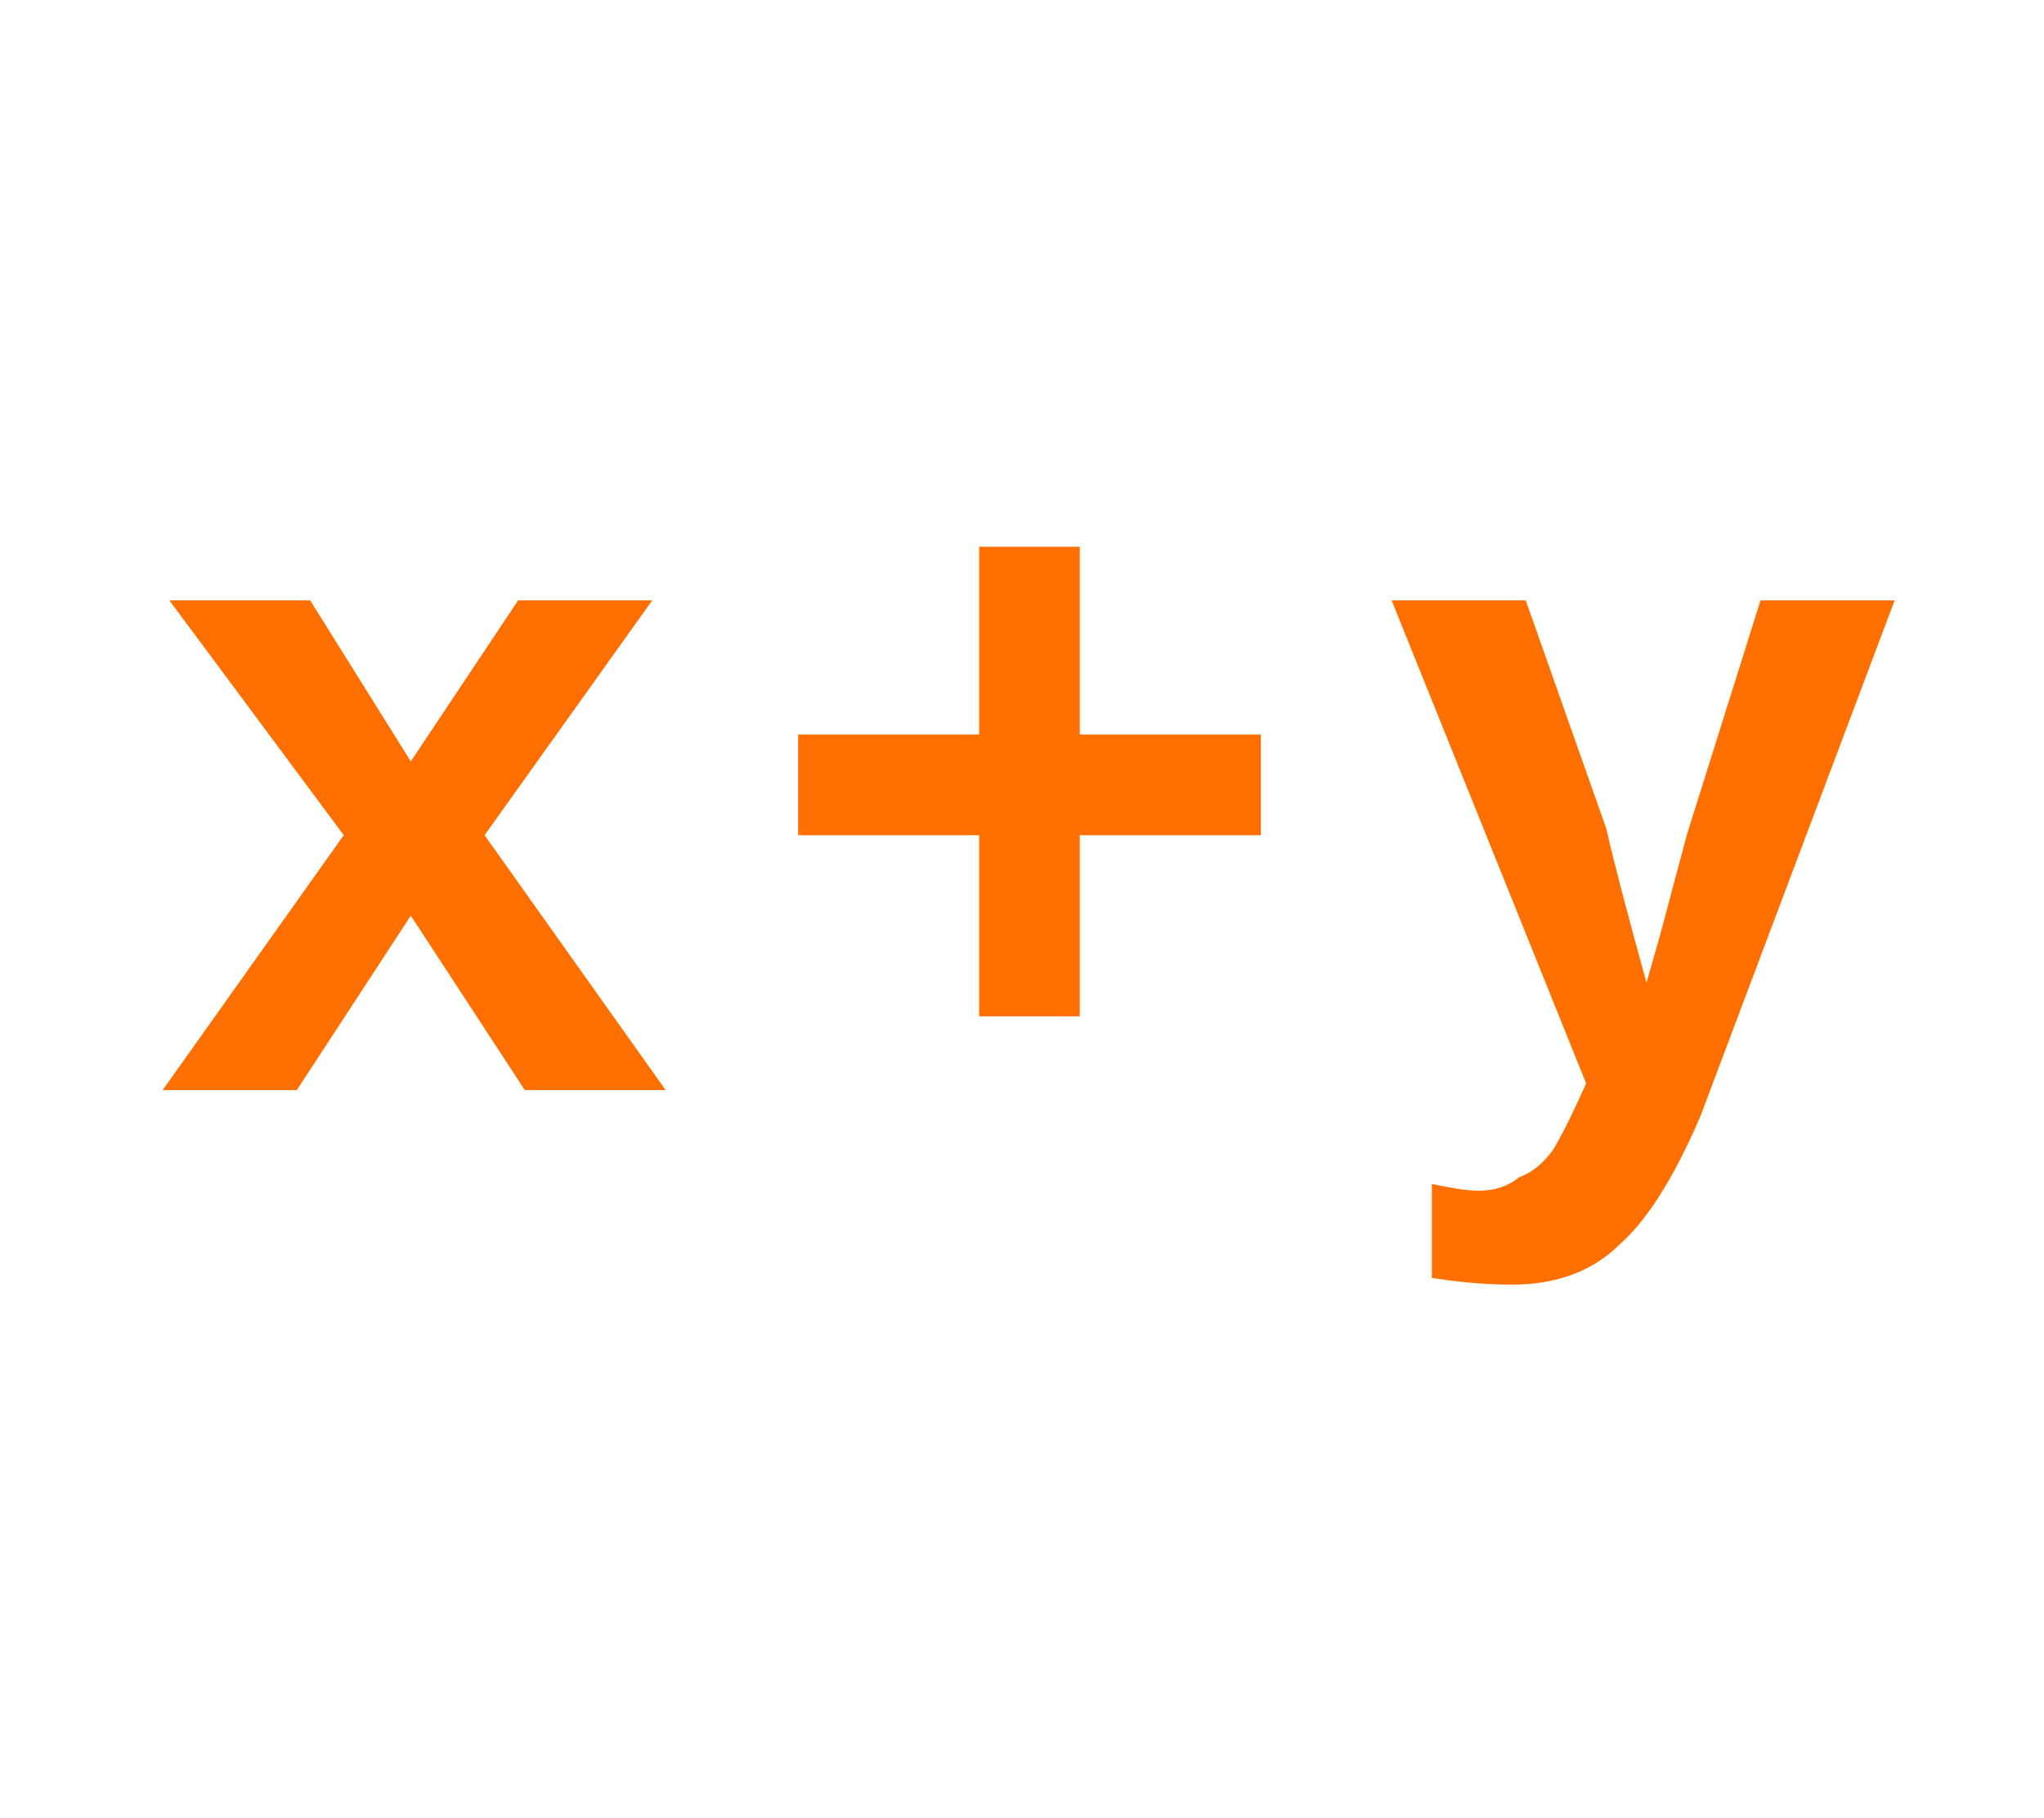
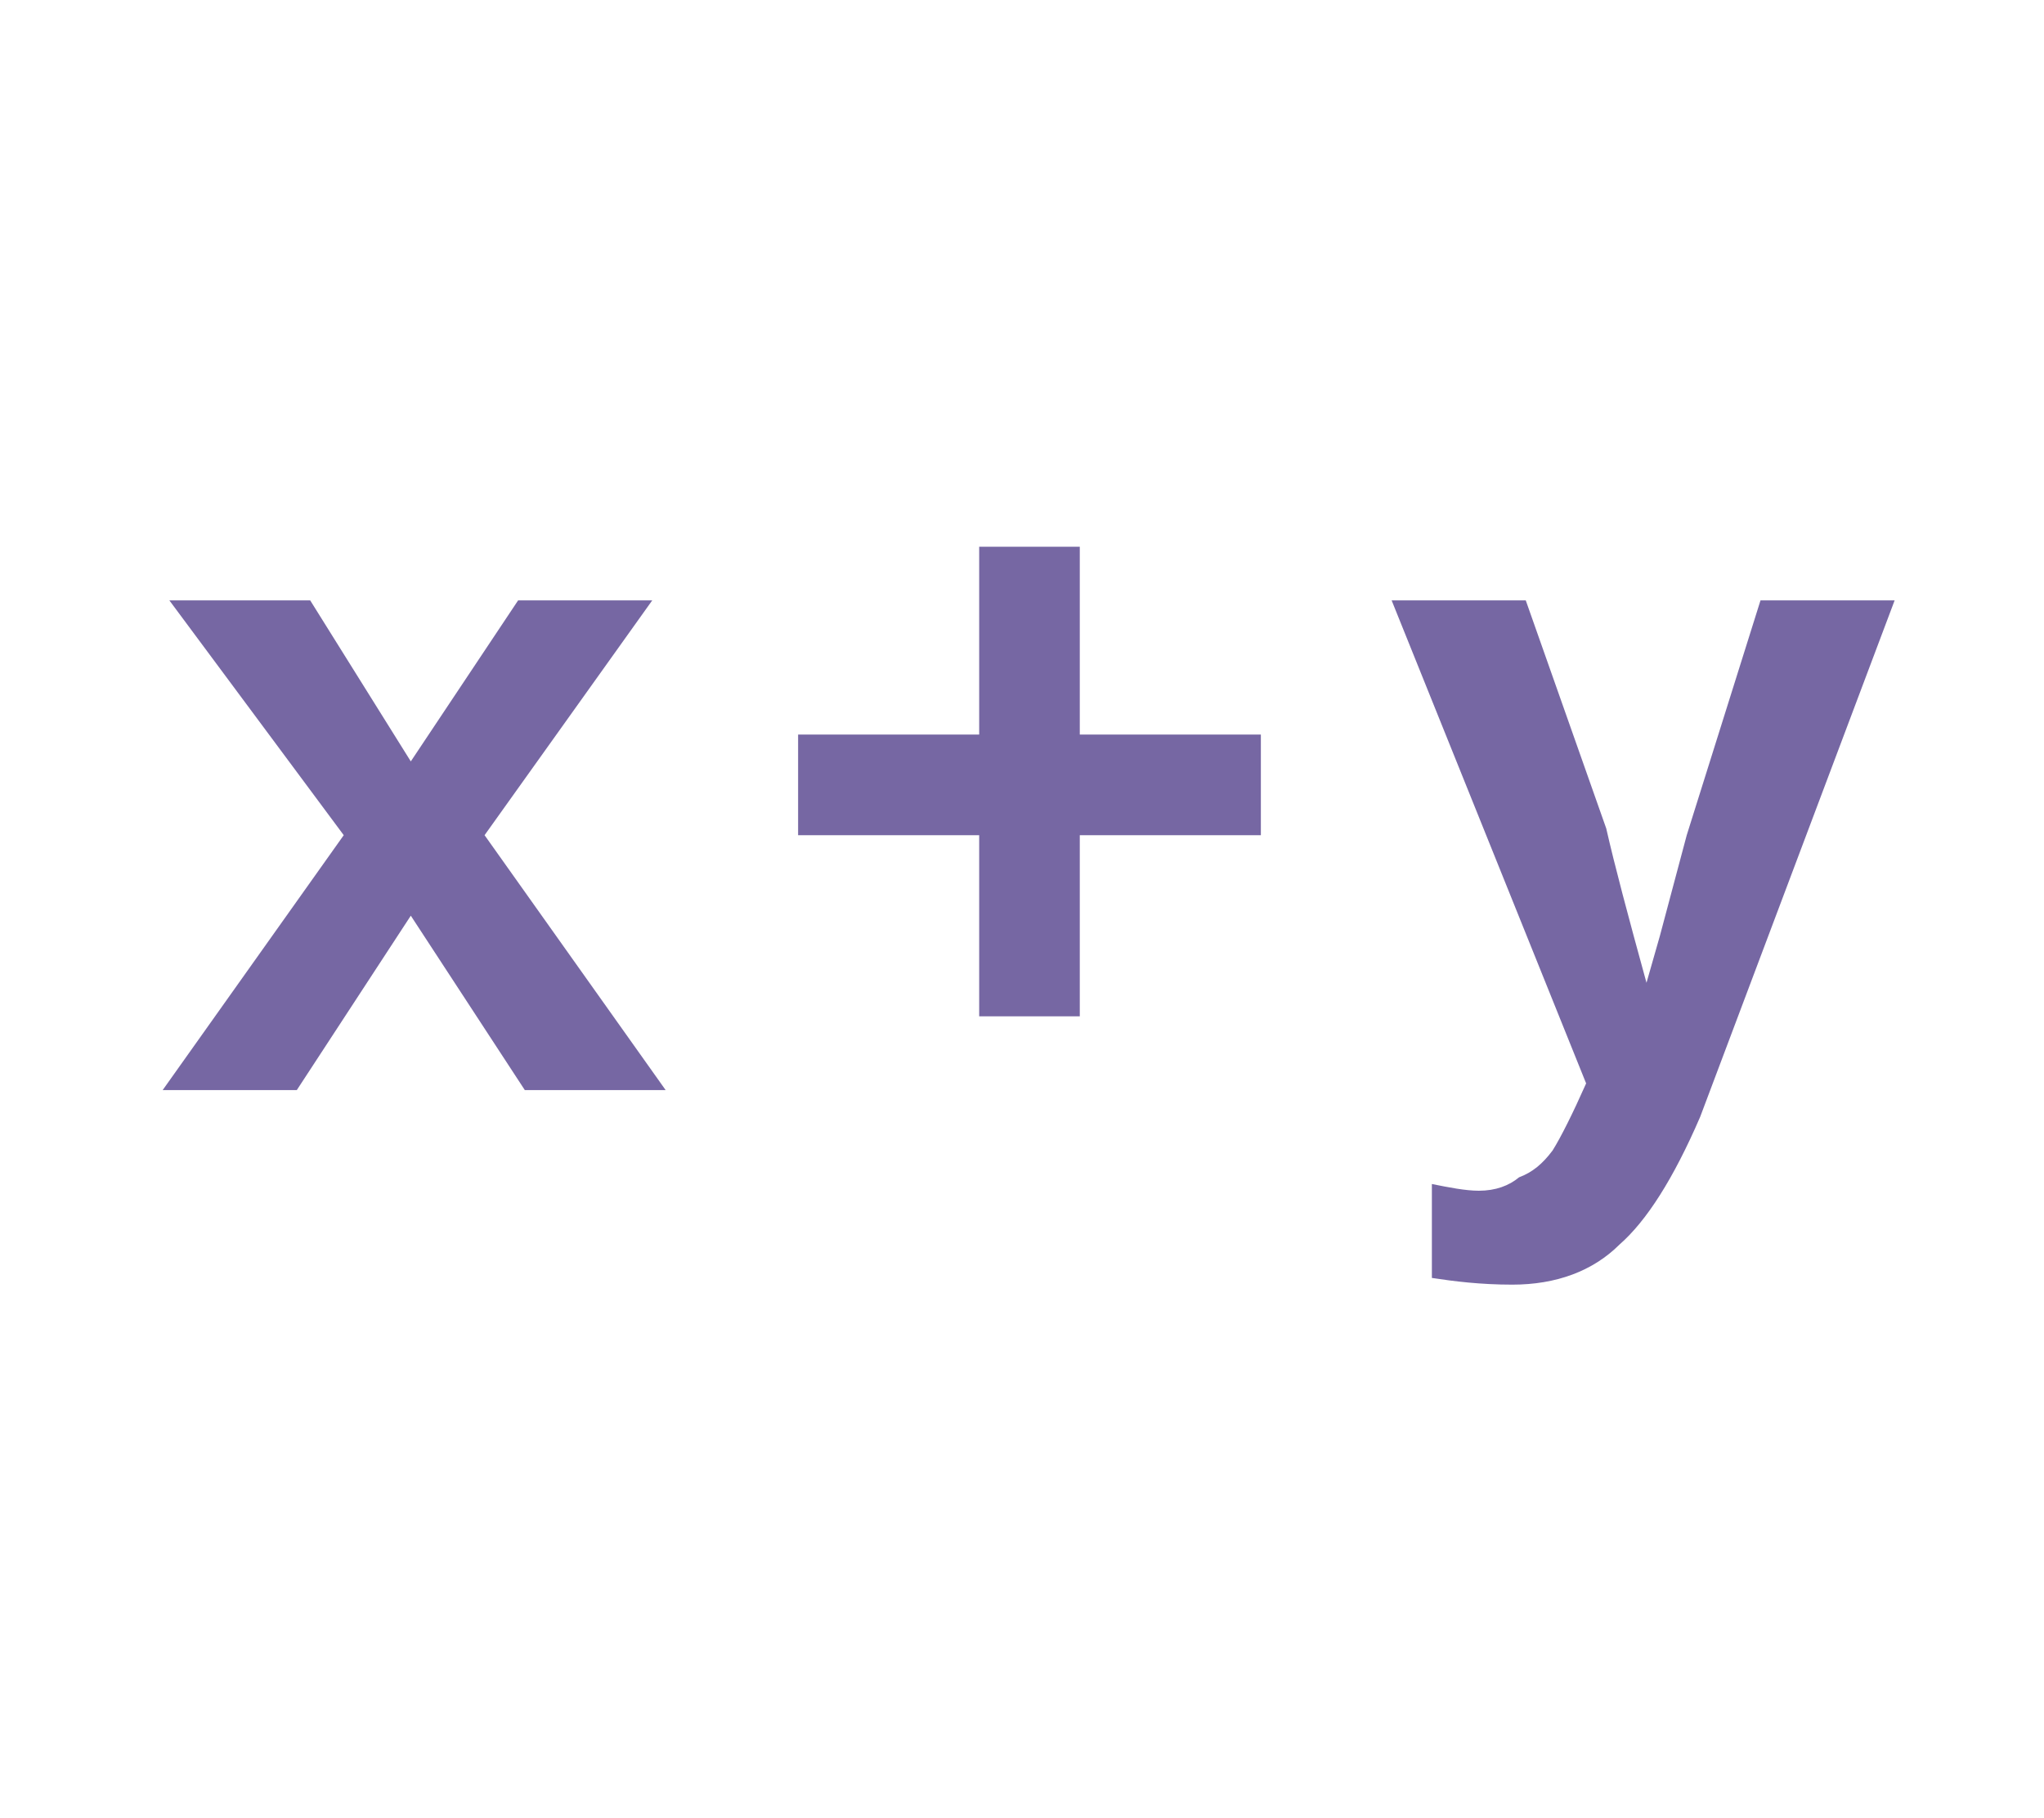
<svg xmlns="http://www.w3.org/2000/svg" width="18" height="16" viewBox="0 0 4.762 4.233" version="1.1" id="svg8">
  <defs id="defs2" />
  <g id="layer1">
    <g id="g882">
-       <text xml:space="preserve" style="font-style:normal;font-variant:normal;font-weight:normal;font-stretch:normal;font-size:2.157px;line-height:1.25;font-family:Arial;-inkscape-font-specification:Arial;letter-spacing:0.201px;word-spacing:0px;fill:#ff6f00;fill-opacity:1;stroke:none;stroke-width:0.27" x="0.362" y="2.541" id="text857">
-         <tspan id="tspan855" x="0.362" y="2.541" style="font-style:normal;font-variant:normal;font-weight:bold;font-stretch:normal;font-size:2.157px;font-family:Arial;-inkscape-font-specification:Arial;fill:#ff6f00;fill-opacity:1;stroke-width:0.27">x+y</tspan>
+       <text xml:space="preserve" style="font-style:normal;font-variant:normal;font-weight:normal;font-stretch:normal;font-size:2.157px;line-height:1.25;font-family:Arial;-inkscape-font-specification:Arial;letter-spacing:0.201px;word-spacing:0px;fill:#7667a3;fill-opacity:1;stroke:none;stroke-width:0.27" x="0.362" y="2.541" id="text857">
+         <tspan id="tspan855" x="0.362" y="2.541" style="font-style:normal;font-variant:normal;font-weight:bold;font-stretch:normal;font-size:2.157px;font-family:Arial;-inkscape-font-specification:Arial;fill:#7667a3;fill-opacity:1;stroke-width:0.27">x+y</tspan>
      </text>
    </g>
  </g>
</svg>
